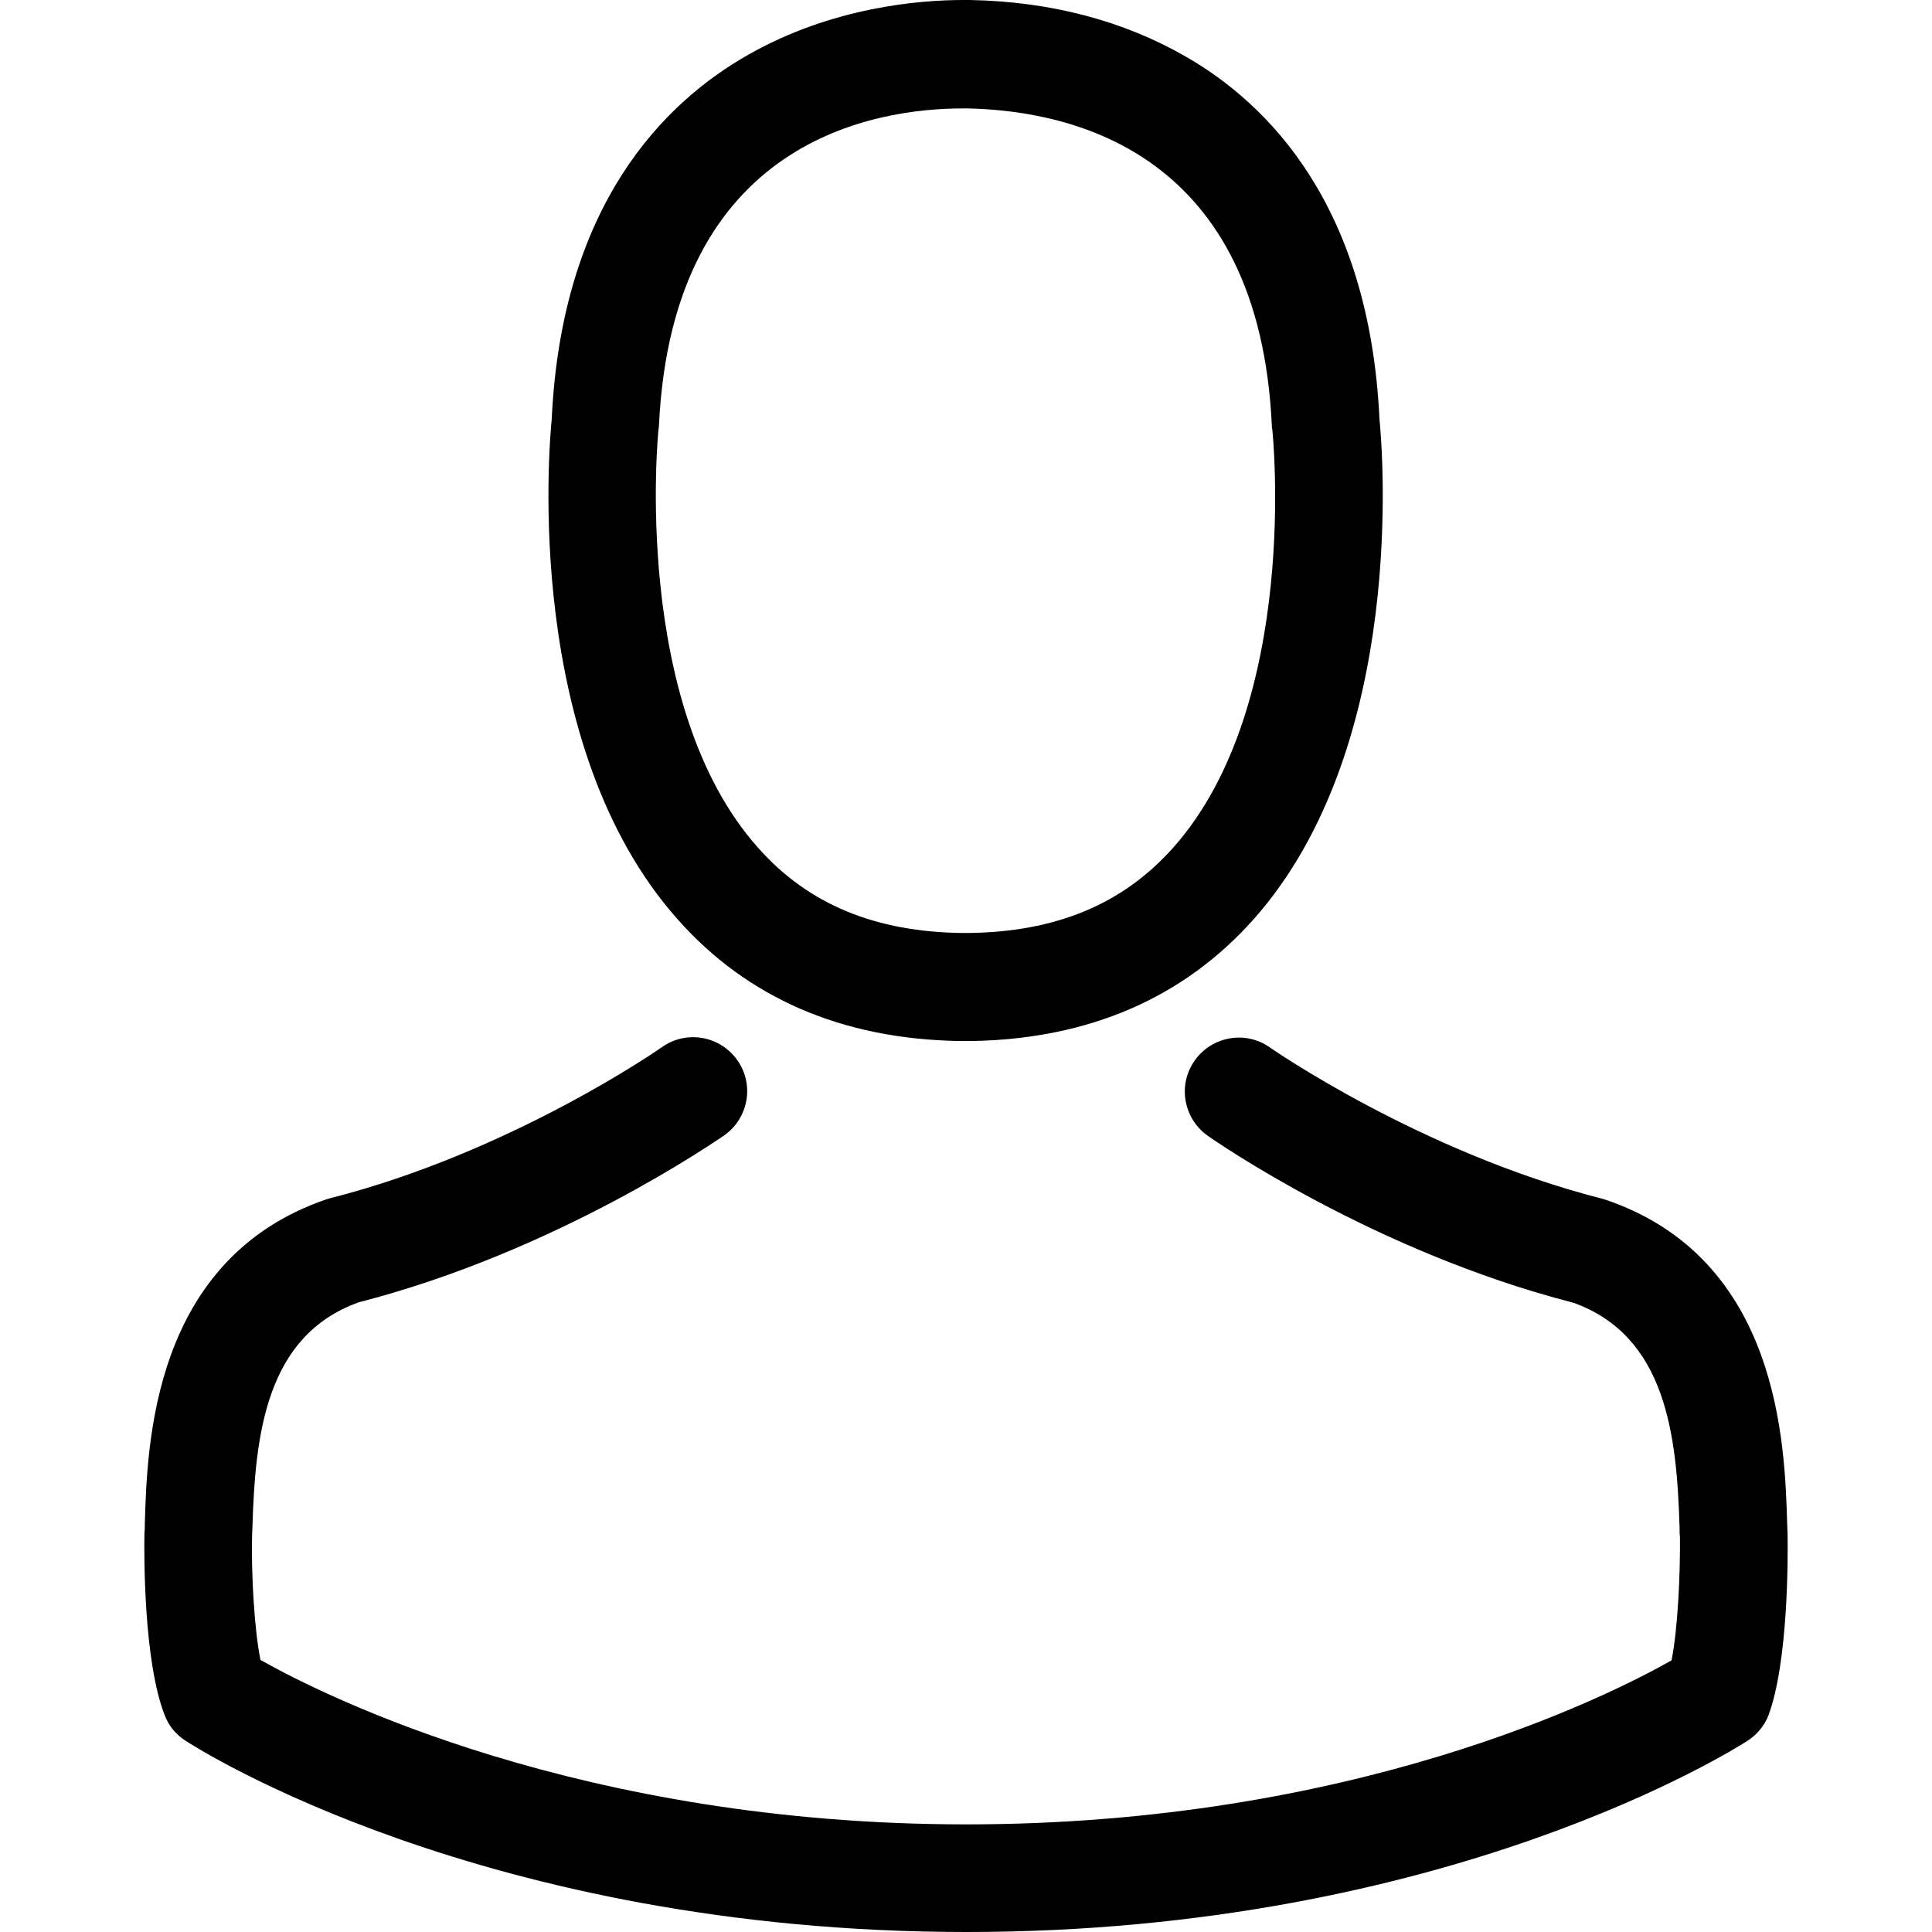
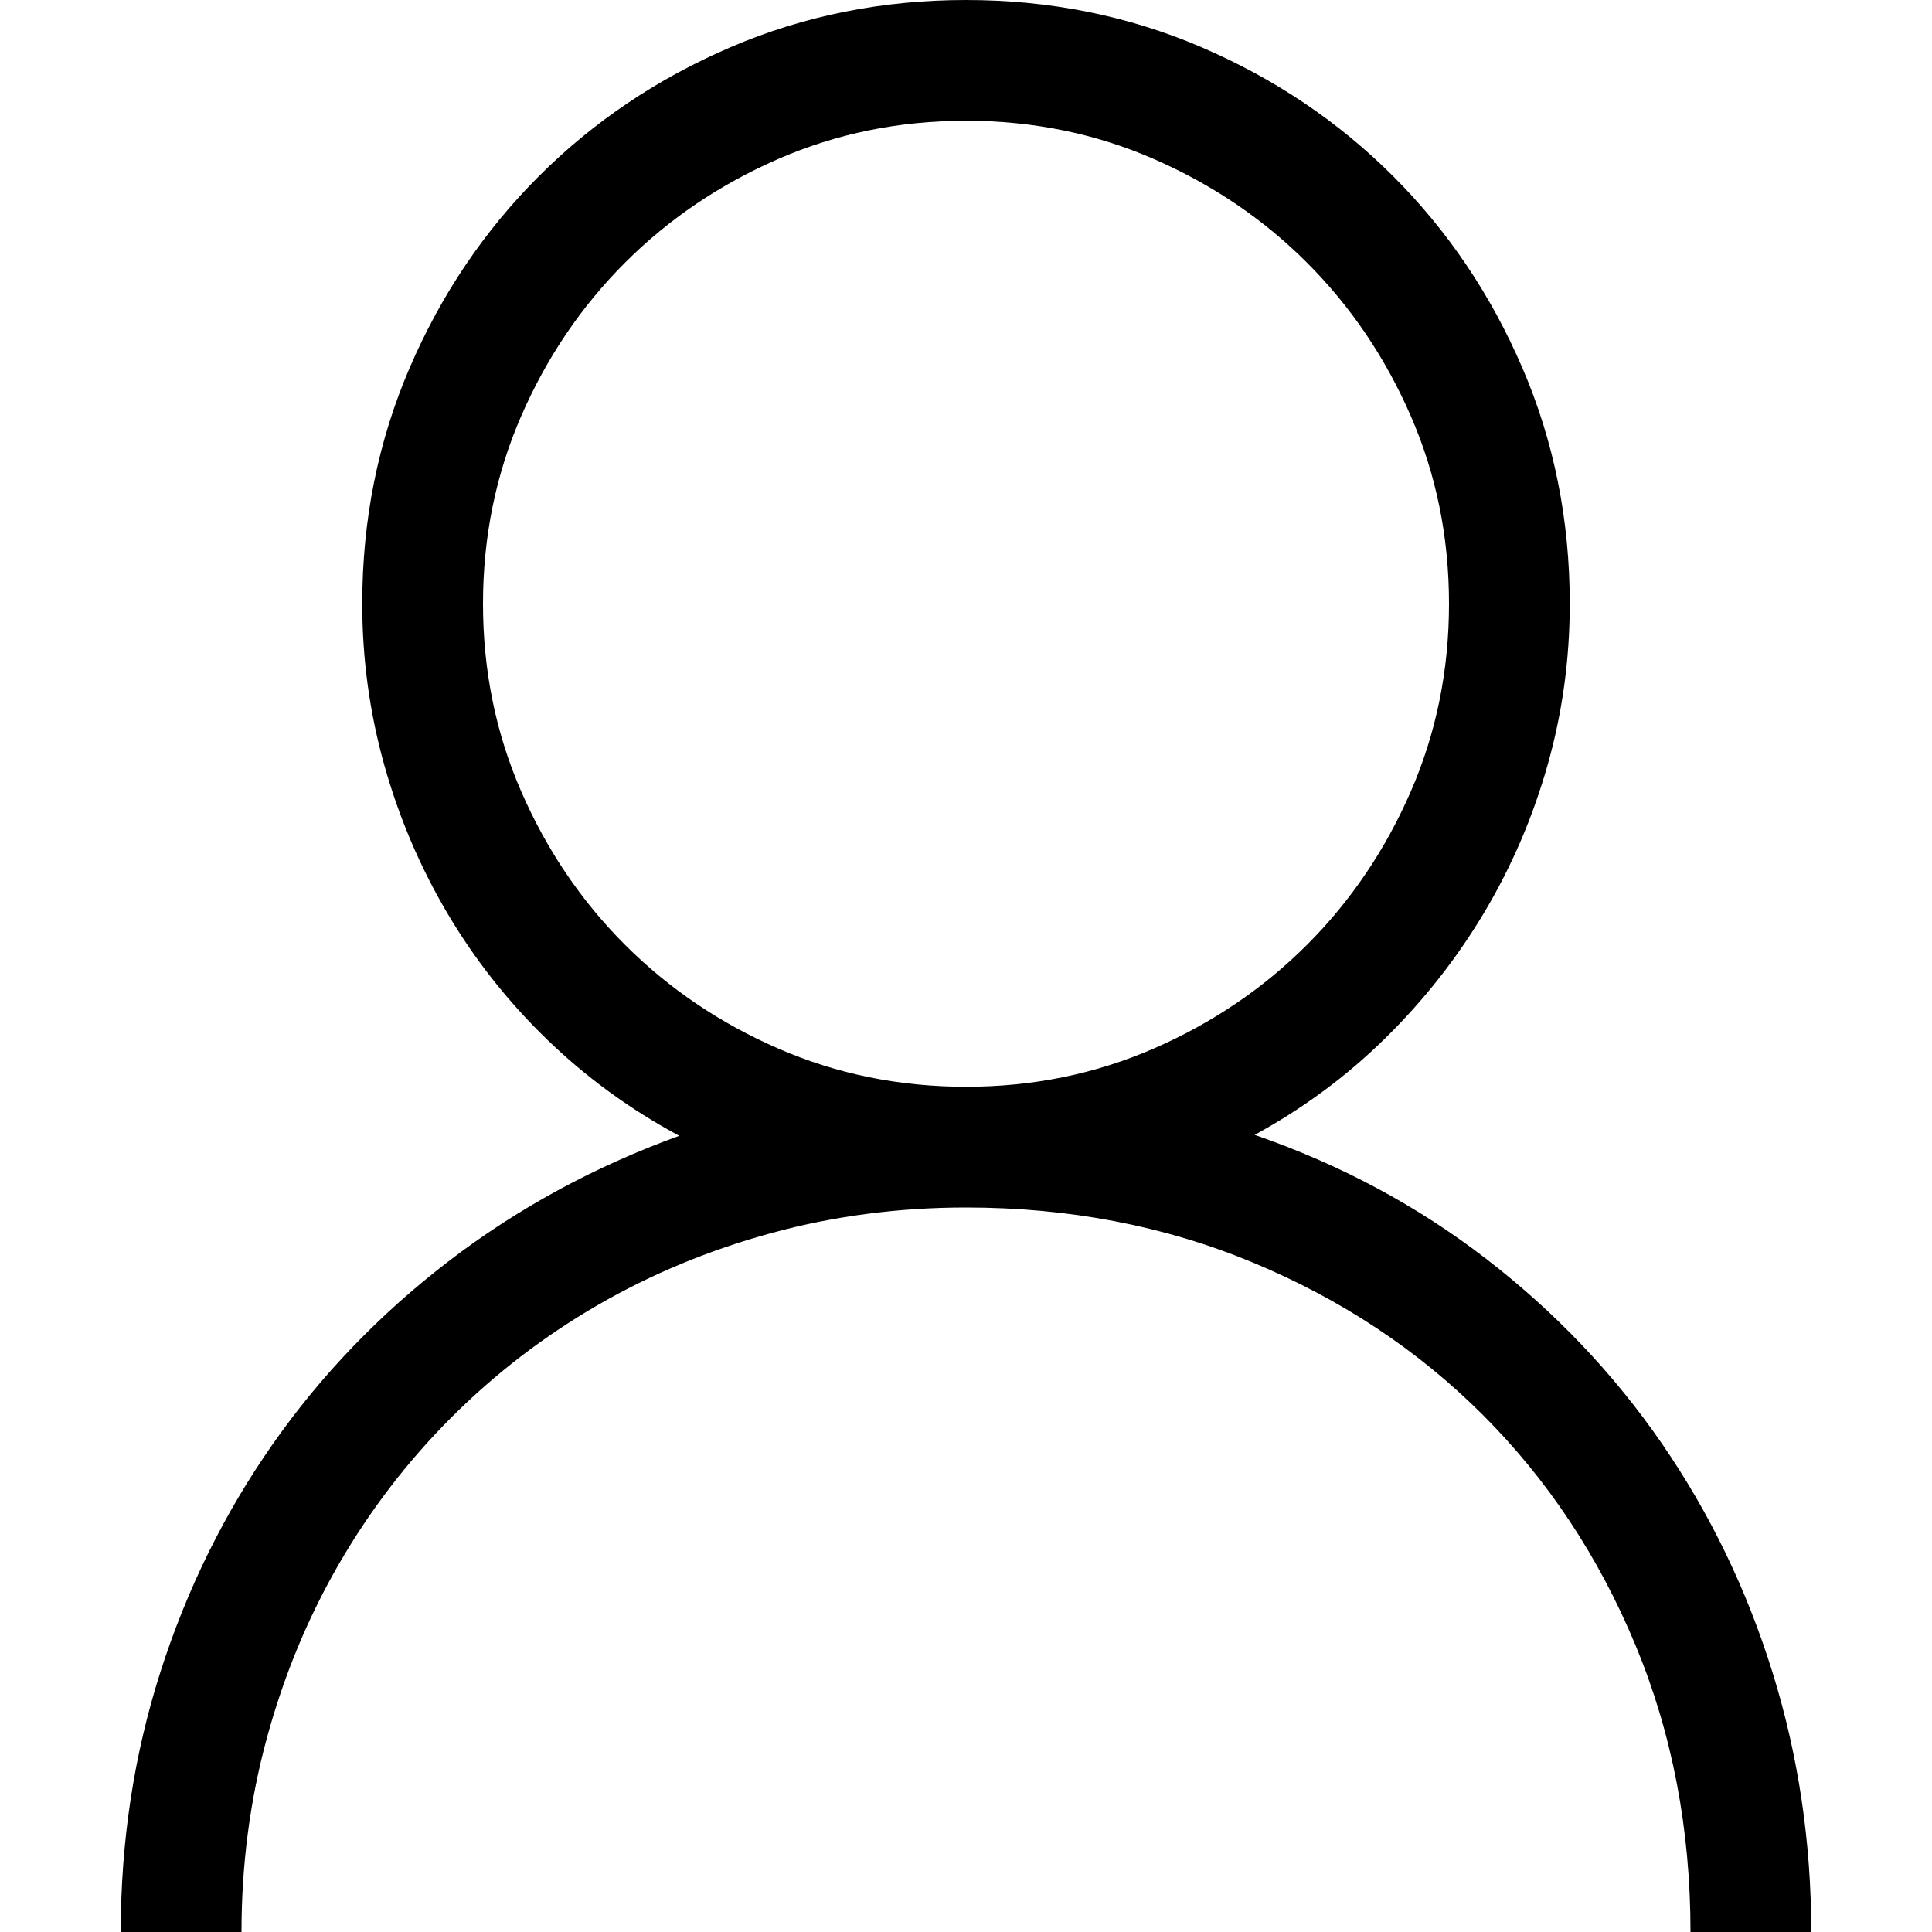
- <svg xmlns="http://www.w3.org/2000/svg" version="1.1" id="Capa_1" x="0px" y="0px" viewBox="0 0 482.9 482.9" style="enable-background:new 0 0 482.9 482.9;" xml:space="preserve">
-   <g>
-     <g>
-       <path d="M239.7,260.2c0.5,0,1,0,1.6,0c0.2,0,0.4,0,0.6,0c0.3,0,0.7,0,1,0c29.3-0.5,53-10.8,70.5-30.5    c38.5-43.4,32.1-117.8,31.4-124.9c-2.5-53.3-27.7-78.8-48.5-90.7C280.8,5.2,262.7,0.4,242.5,0h-0.7c-0.1,0-0.3,0-0.4,0h-0.6    c-11.1,0-32.9,1.8-53.8,13.7c-21,11.9-46.6,37.4-49.1,91.1c-0.7,7.1-7.1,81.5,31.4,124.9C186.7,249.4,210.4,259.7,239.7,260.2z     M164.6,107.3c0-0.3,0.1-0.6,0.1-0.8c3.3-71.7,54.2-79.4,76-79.4h0.4c0.2,0,0.5,0,0.8,0c27,0.6,72.9,11.6,76,79.4    c0,0.3,0,0.6,0.1,0.8c0.1,0.7,7.1,68.7-24.7,104.5c-12.6,14.2-29.4,21.2-51.5,21.4c-0.2,0-0.3,0-0.5,0l0,0c-0.2,0-0.3,0-0.5,0    c-22-0.2-38.9-7.2-51.4-21.4C157.7,176.2,164.5,107.9,164.6,107.3z" />
-       <path d="M446.8,383.6c0-0.1,0-0.2,0-0.3c0-0.8-0.1-1.6-0.1-2.5c-0.6-19.8-1.9-66.1-45.3-80.9c-0.3-0.1-0.7-0.2-1-0.3    c-45.1-11.5-82.6-37.5-83-37.8c-6.1-4.3-14.5-2.8-18.8,3.3c-4.3,6.1-2.8,14.5,3.3,18.8c1.7,1.2,41.5,28.9,91.3,41.7    c23.3,8.3,25.9,33.2,26.6,56c0,0.9,0,1.7,0.1,2.5c0.1,9-0.5,22.9-2.1,30.9c-16.2,9.2-79.7,41-176.3,41    c-96.2,0-160.1-31.9-176.4-41.1c-1.6-8-2.3-21.9-2.1-30.9c0-0.8,0.1-1.6,0.1-2.5c0.7-22.8,3.3-47.7,26.6-56    c49.8-12.8,89.6-40.6,91.3-41.7c6.1-4.3,7.6-12.7,3.3-18.8c-4.3-6.1-12.7-7.6-18.8-3.3c-0.4,0.3-37.7,26.3-83,37.8    c-0.4,0.1-0.7,0.2-1,0.3c-43.4,14.9-44.7,61.2-45.3,80.9c0,0.9,0,1.7-0.1,2.5c0,0.1,0,0.2,0,0.3c-0.1,5.2-0.2,31.9,5.1,45.3    c1,2.6,2.8,4.8,5.2,6.3c3,2,74.9,47.8,195.2,47.8s192.2-45.9,195.2-47.8c2.3-1.5,4.2-3.7,5.2-6.3    C447,415.5,446.9,388.8,446.8,383.6z" />
-     </g>
-   </g>
-   <g>
- </g>
-   <g>
- </g>
-   <g>
- </g>
-   <g>
- </g>
-   <g>
- </g>
-   <g>
- </g>
-   <g>
- </g>
-   <g>
- </g>
-   <g>
- </g>
-   <g>
- </g>
-   <g>
- </g>
-   <g>
- </g>
-   <g>
- </g>
-   <g>
- </g>
-   <g>
- </g>
+ <svg xmlns="http://www.w3.org/2000/svg" t="1501943444841" class="icon" style="" viewBox="0 0 1024 1024" version="1.1" p-id="13330" width="200" height="200">
+   <defs>
+     <style type="text/css" />
+   </defs>
+   <path d="M665 601.5C710.334 617.167 751.25 639.083 787.75 667.25 824.25 695.417 855.25 728 880.75 765 906.25 802 925.833 842.5 939.5 886.5 953.167 930.5 960 976.333 960 1024L896 1024C896 969.333 886.25 918.584 866.75 871.75 847.25 824.916 820.334 784.334 786 750 751.666 715.666 711.084 688.75 664.25 669.25 617.416 649.75 566.667 640 512 640 476.333 640 442 644.5 409 653.5 376 662.5 345.25 675.25 316.75 691.75 288.25 708.25 262.417 728.083 239.25 751.25 216.083 774.417 196.25 800.25 179.75 828.75 163.25 857.25 150.5 888 141.5 921 132.5 954 128 988.333 128 1024L64 1024C64 976 71 930.084 85 886.25 99 842.416 118.833 802.167 144.5 765.5 170.167 728.833 201.25 696.5 237.75 668.5 274.25 640.5 315 618.333 360 602 334 588 310.667 571 290 551 269.333 531 251.75 508.75 237.25 484.25 222.75 459.75 211.583 433.583 203.75 405.75 195.917 377.917 192 349.333 192 320 192 275.666 200.333 234.084 217 195.25 233.667 156.416 256.5 122.5 285.5 93.5 314.5 64.5 348.416 41.667 387.25 25 426.084 8.333 467.666 0 512 0 556.334 0 597.916 8.333 636.75 25 675.584 41.667 709.5 64.5 738.5 93.5 767.5 122.5 790.333 156.416 807 195.25 823.667 234.084 832 275.666 832 320 832 349.333 828.083 377.833 820.25 405.5 812.417 433.167 801.25 459.167 786.75 483.5 772.25 507.833 754.75 530.083 734.25 550.25 713.75 570.417 690.667 587.5 665 601.5L665 601.5ZM256 320C256 355.334 262.75 388.5 276.25 419.5 289.75 450.5 308.083 477.583 331.25 500.75 354.417 523.917 381.5 542.25 412.5 555.75 443.5 569.25 476.666 576 512 576 547.334 576 580.5 569.25 611.5 555.75 642.5 542.25 669.583 523.917 692.75 500.75 715.917 477.583 734.25 450.5 747.75 419.5 761.25 388.5 768 355.334 768 320 768 284.666 761.25 251.5 747.75 220.5 734.25 189.5 715.917 162.417 692.75 139.25 669.583 116.083 642.5 97.75 611.5 84.25 580.5 70.75 547.334 64 512 64 476.666 64 443.5 70.75 412.5 84.25 381.5 97.75 354.417 116.083 331.25 139.25 308.083 162.417 289.75 189.5 276.25 220.5 262.75 251.5 256 284.666 256 320L256 320Z" p-id="13331" />
</svg>
